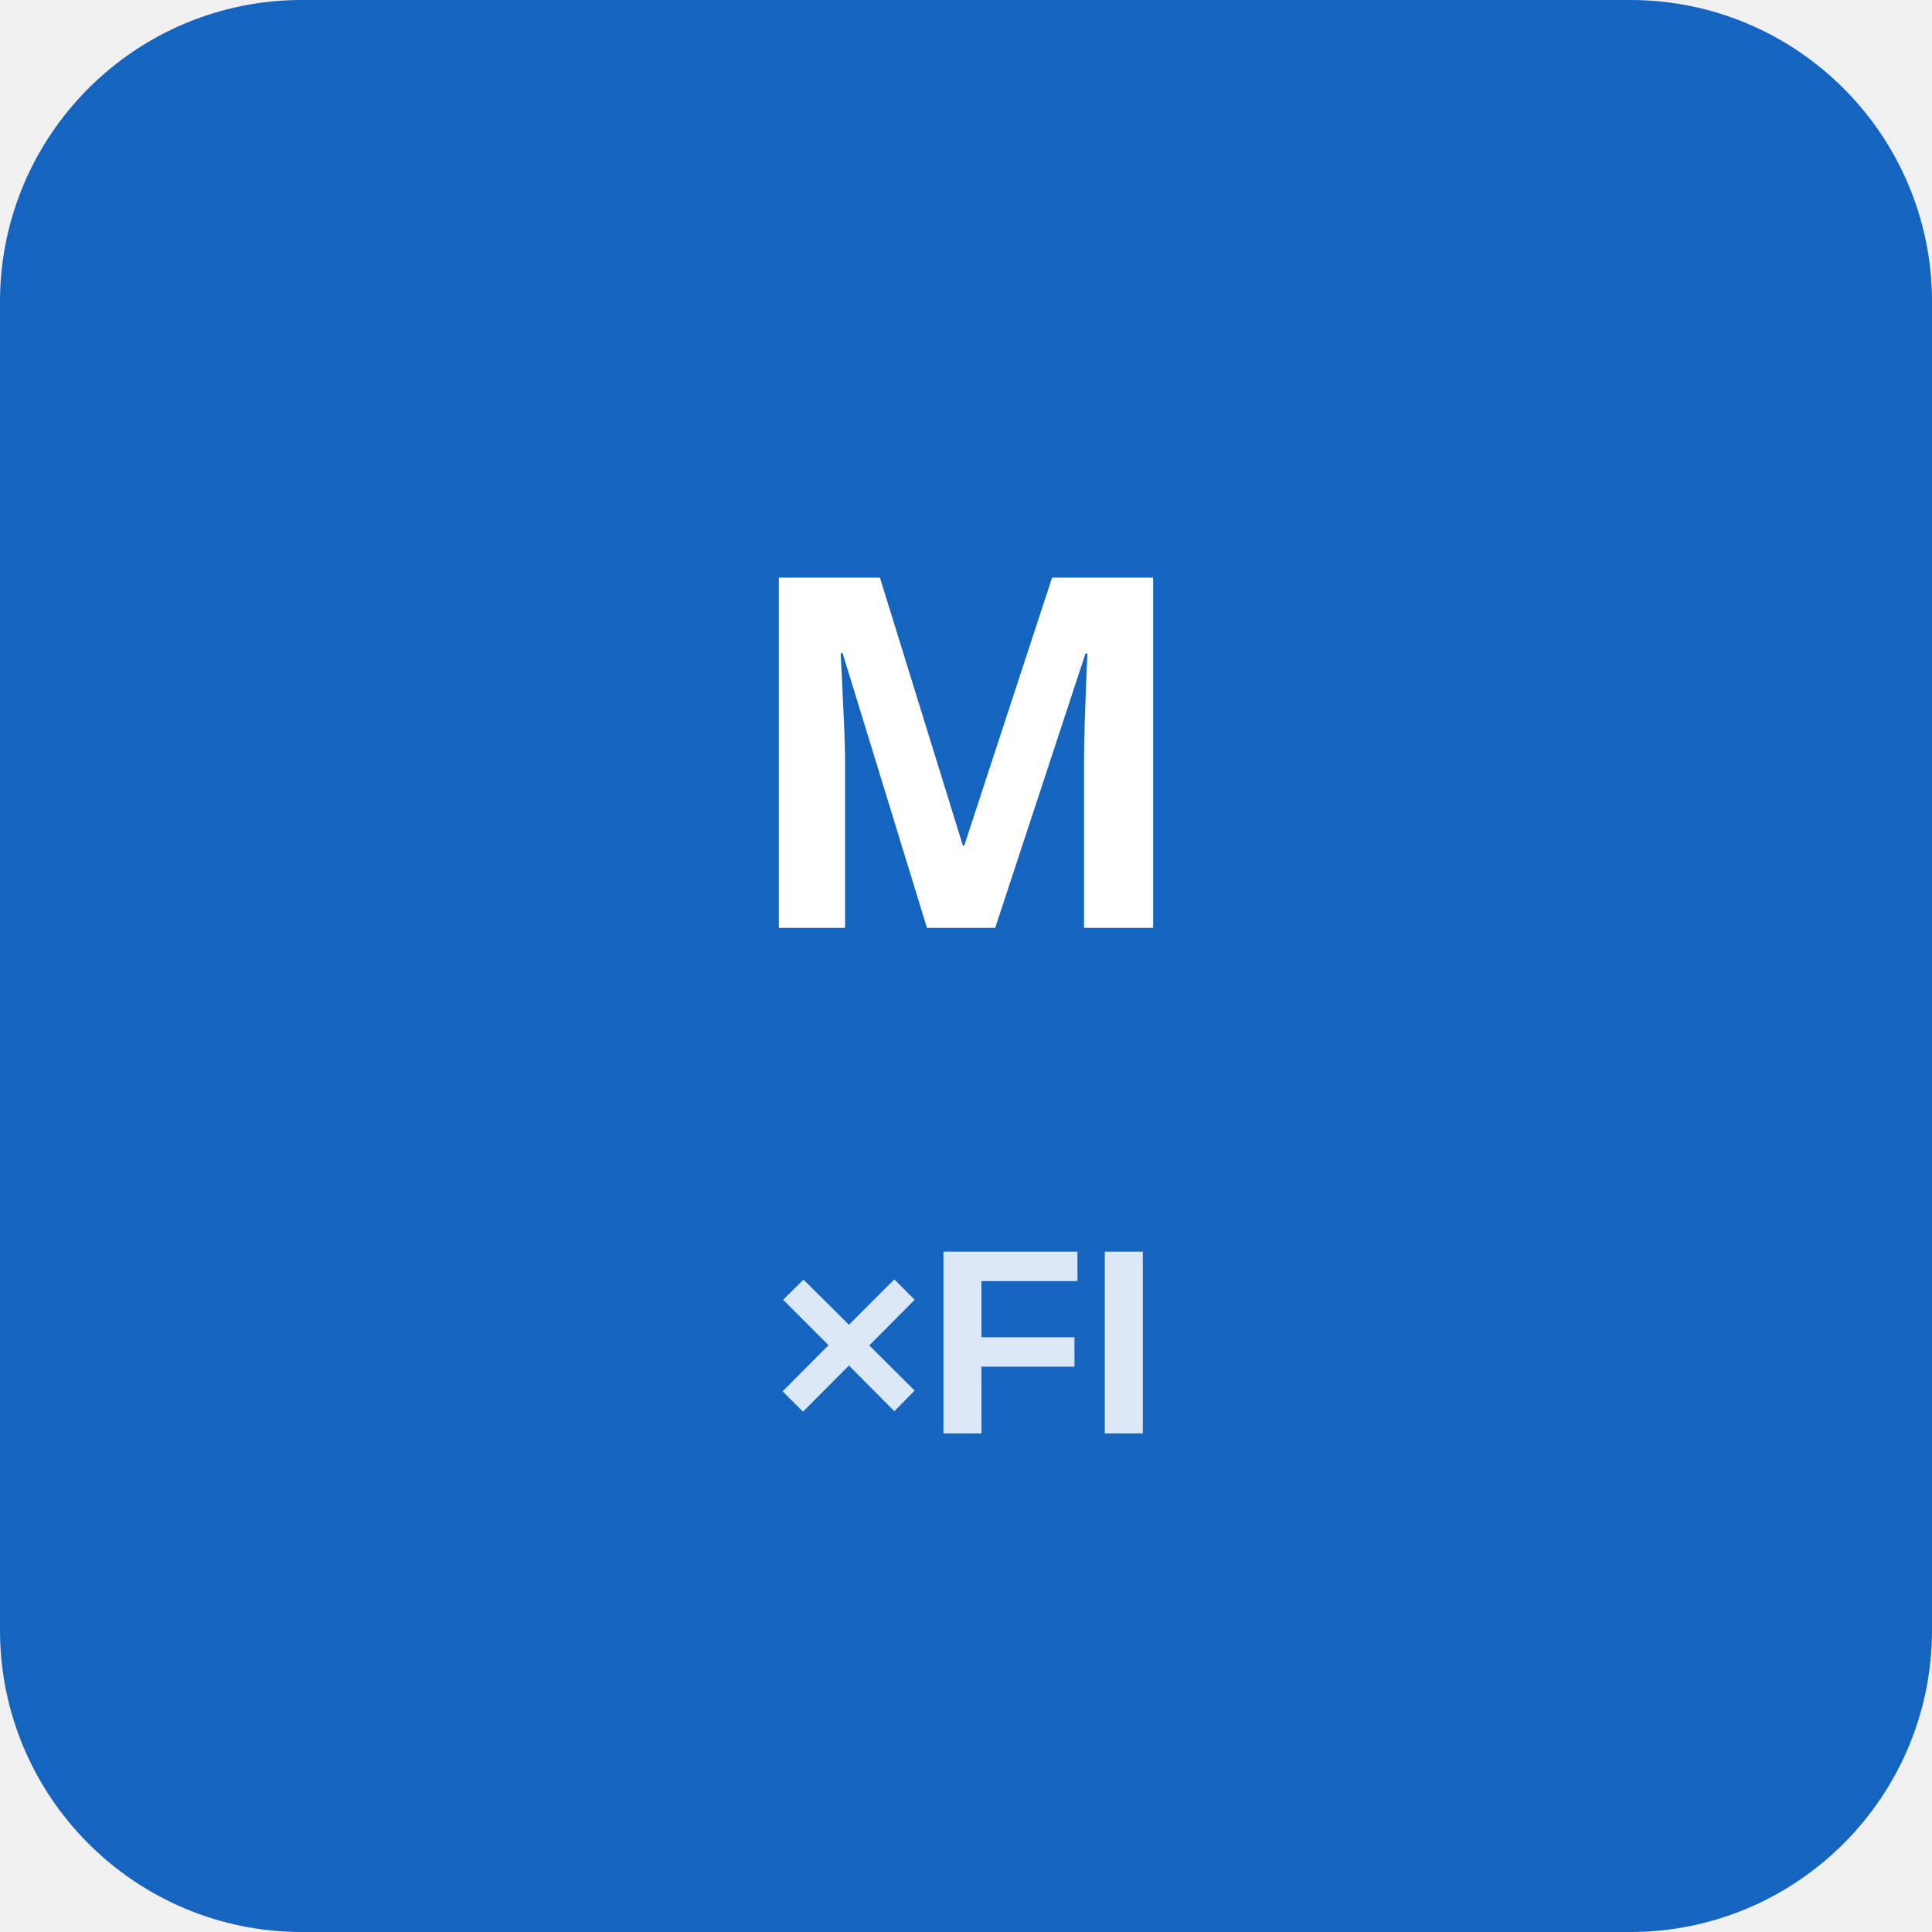
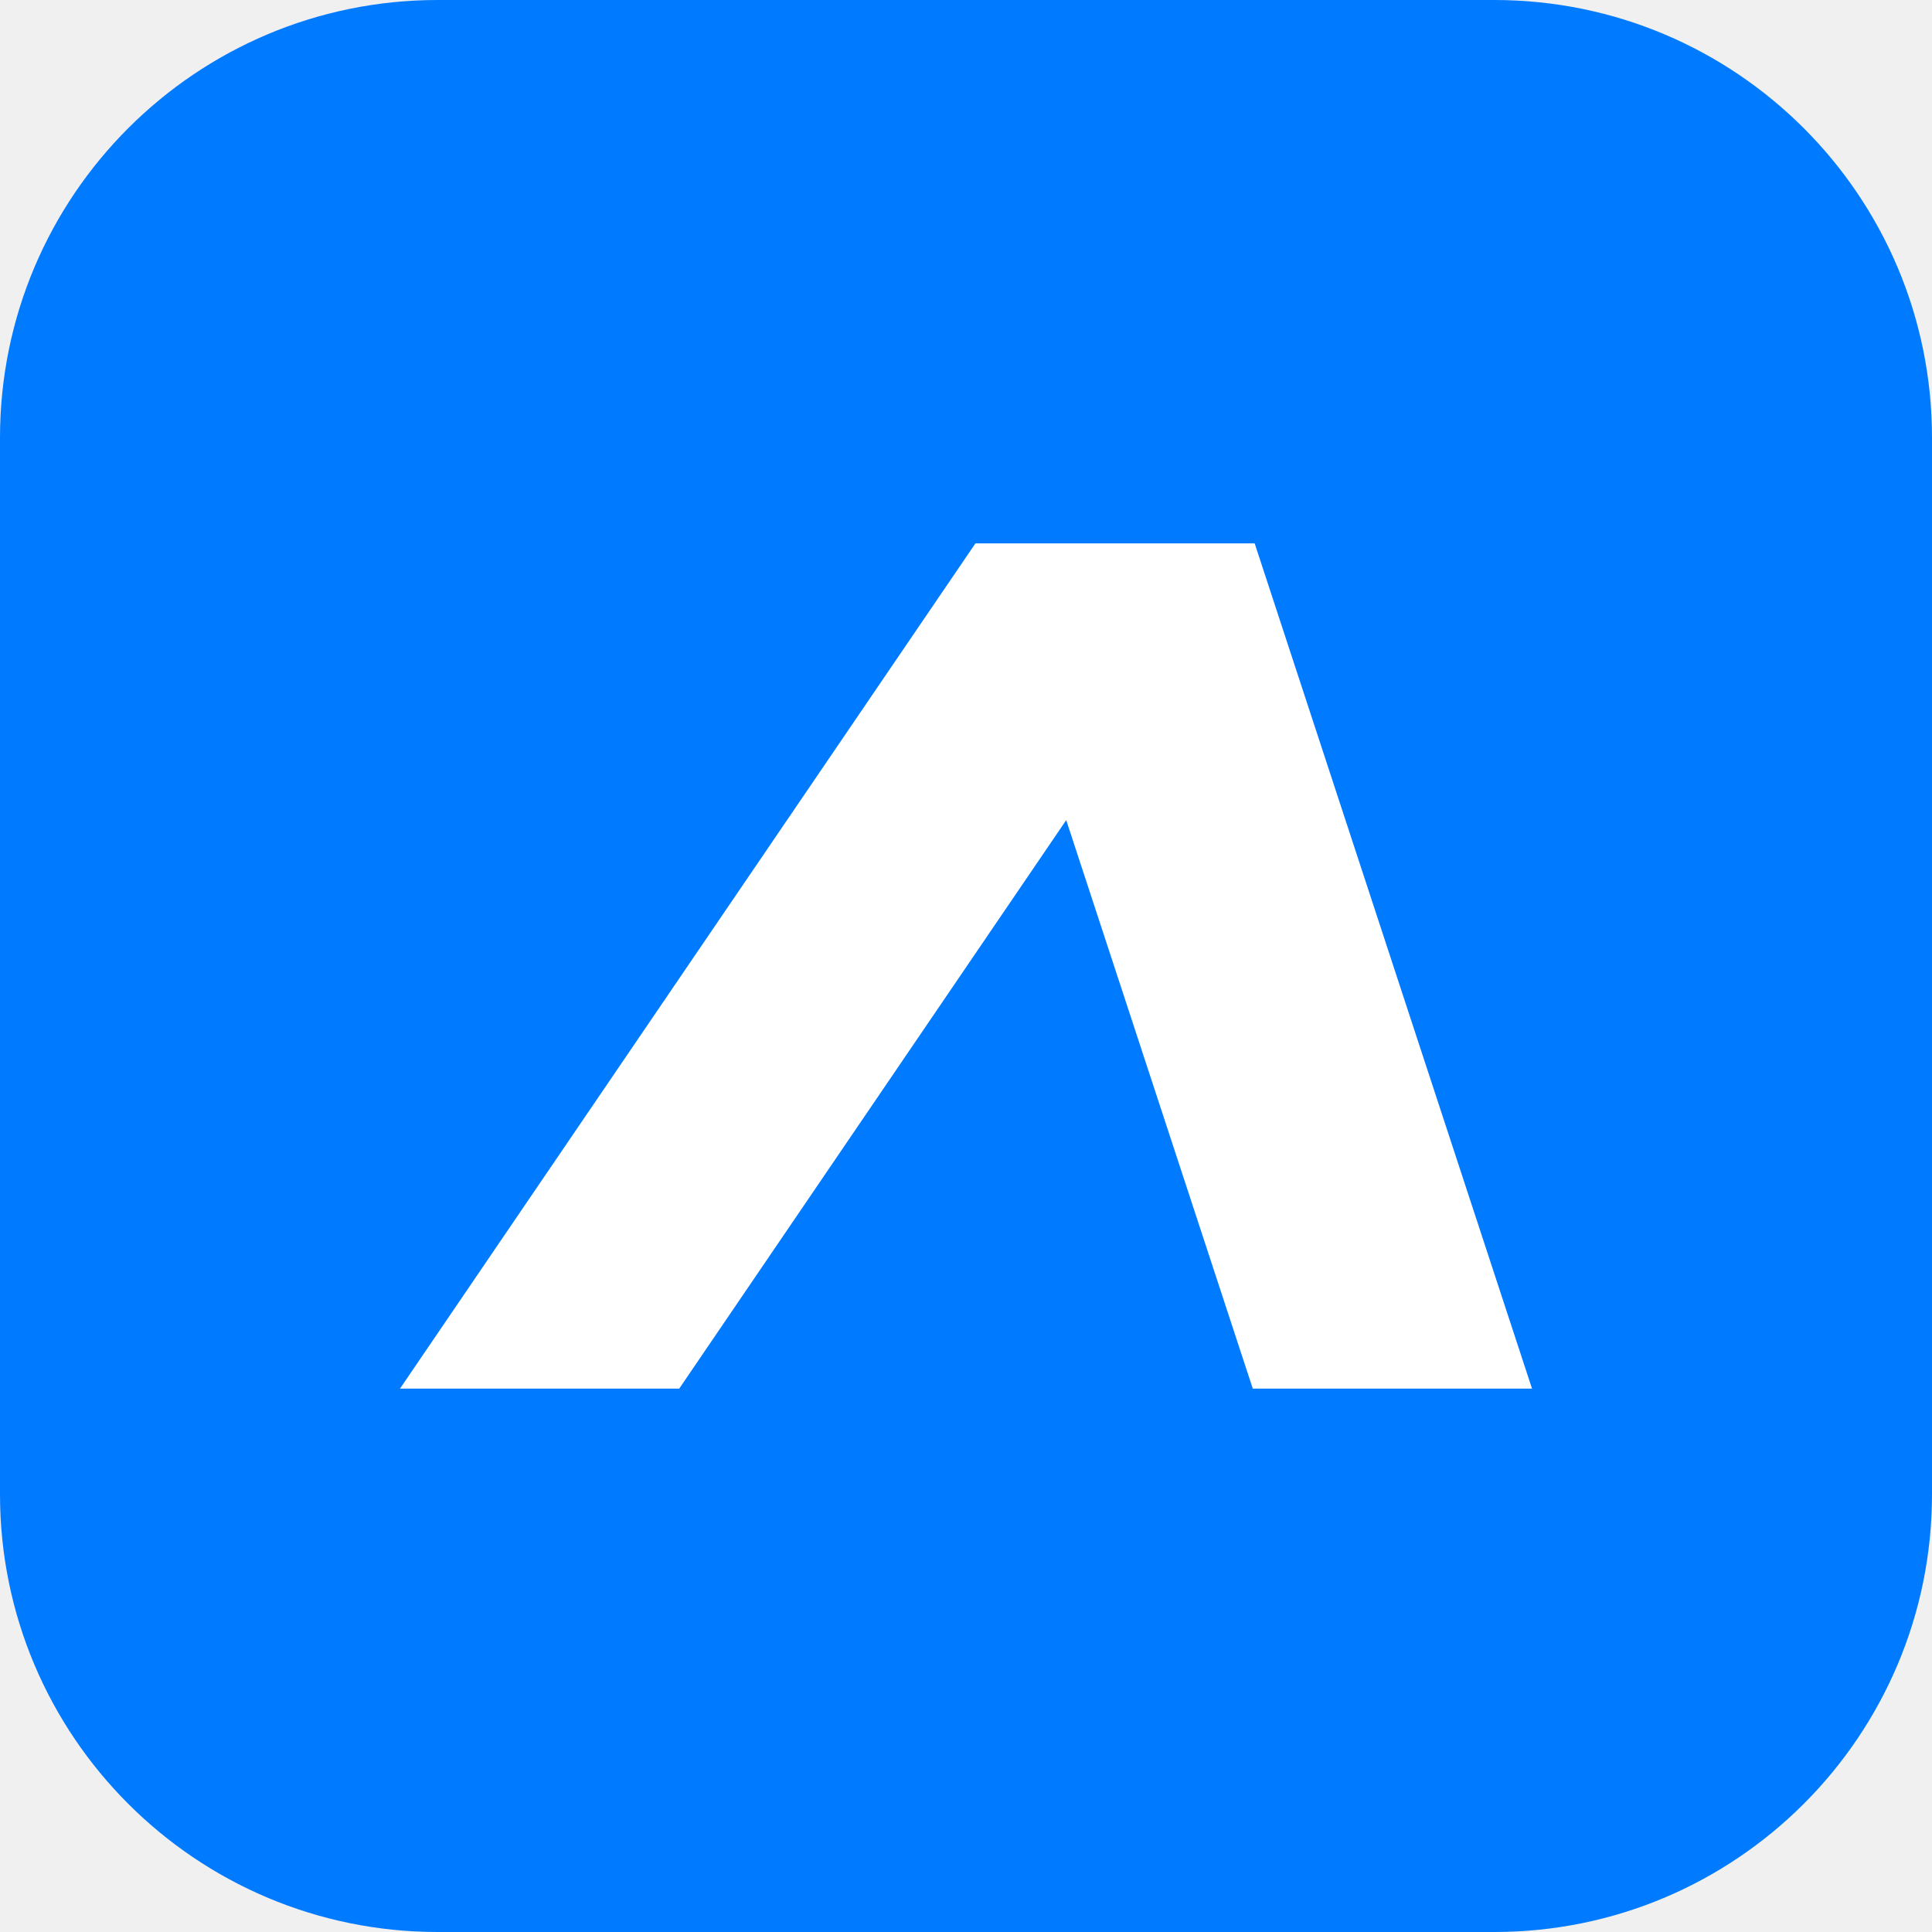
- <svg xmlns="http://www.w3.org/2000/svg" viewBox="0 0 512 512">
-   <rect width="512" height="512" rx="80" fill="#1565C0" />
-   <text x="256" y="200" font-family="Arial Black, sans-serif" font-size="130" font-weight="900" fill="white" text-anchor="middle" dominant-baseline="middle">M</text>
-   <text x="256" y="360" font-family="Arial, sans-serif" font-size="70" font-weight="700" fill="rgba(255,255,255,0.85)" text-anchor="middle" dominant-baseline="middle">×FI</text>
+ <svg xmlns="http://www.w3.org/2000/svg" viewBox="0 0 256 256">
+   <rect width="256" height="256" rx="58" fill="#007AFF" />
+   <path fill="#FFFFFF" d="M53 184L129.25 72L166.25 72L203 184L166 184L141.28 108.67L90 184Z" />
</svg>
